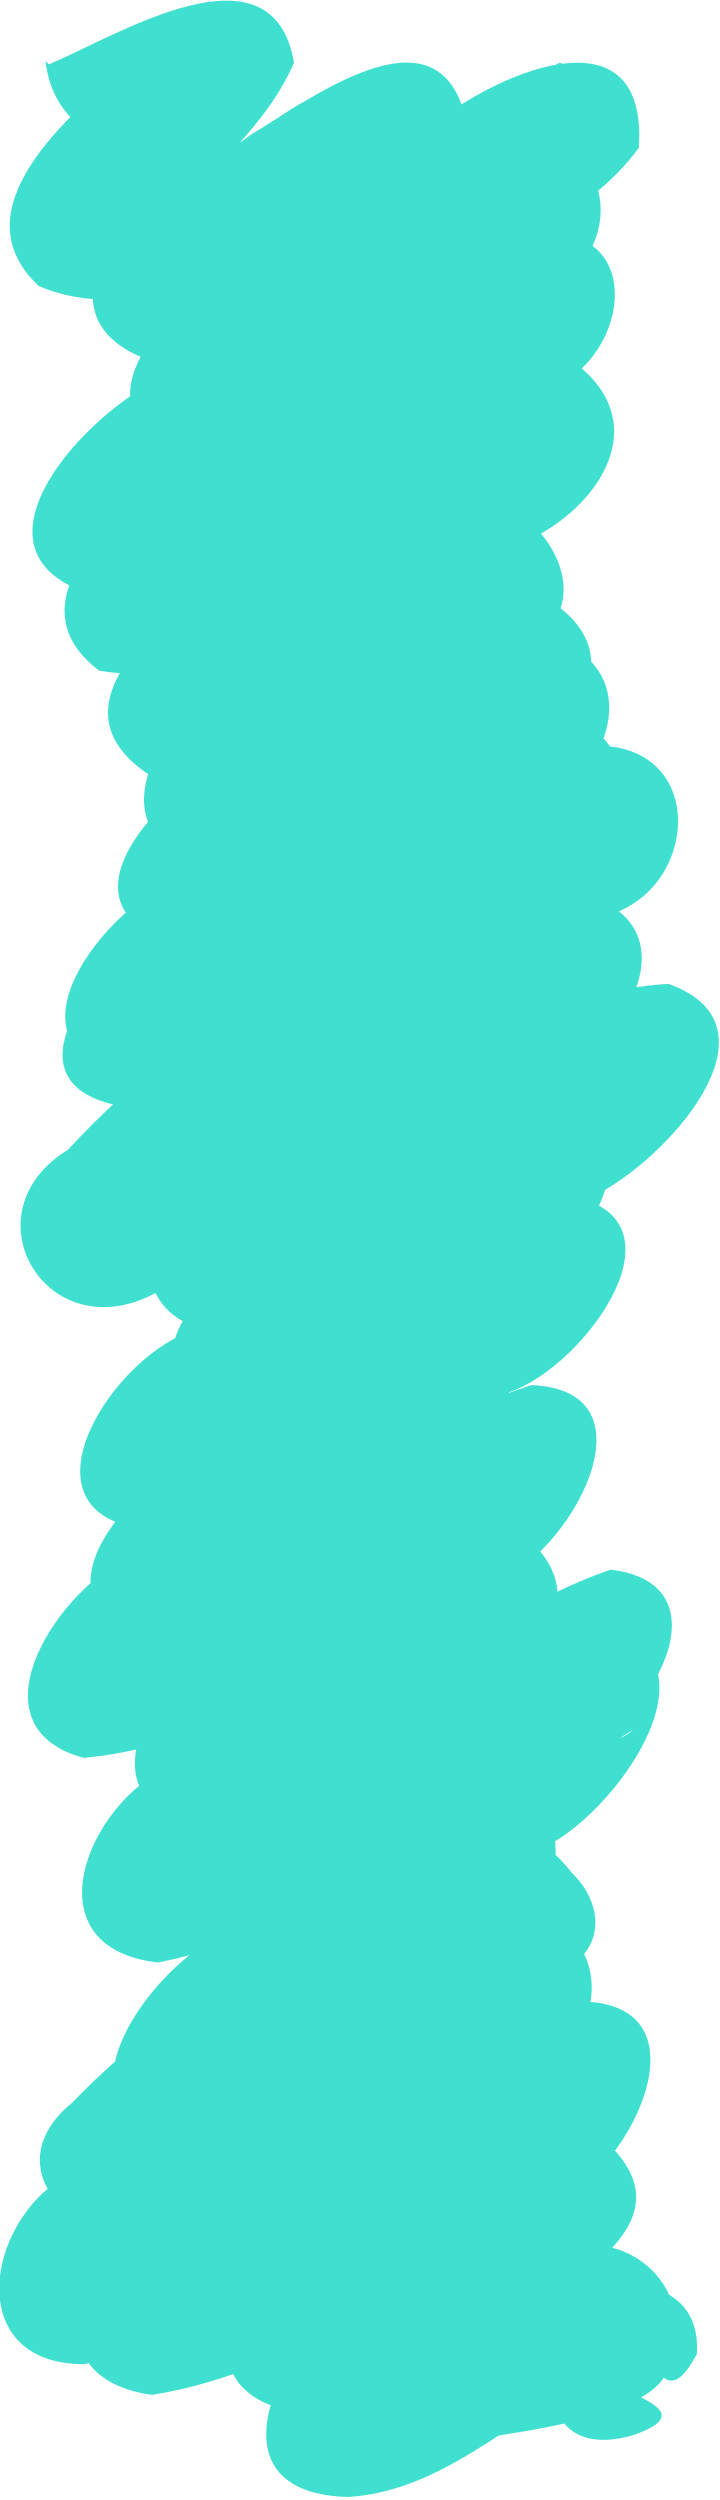
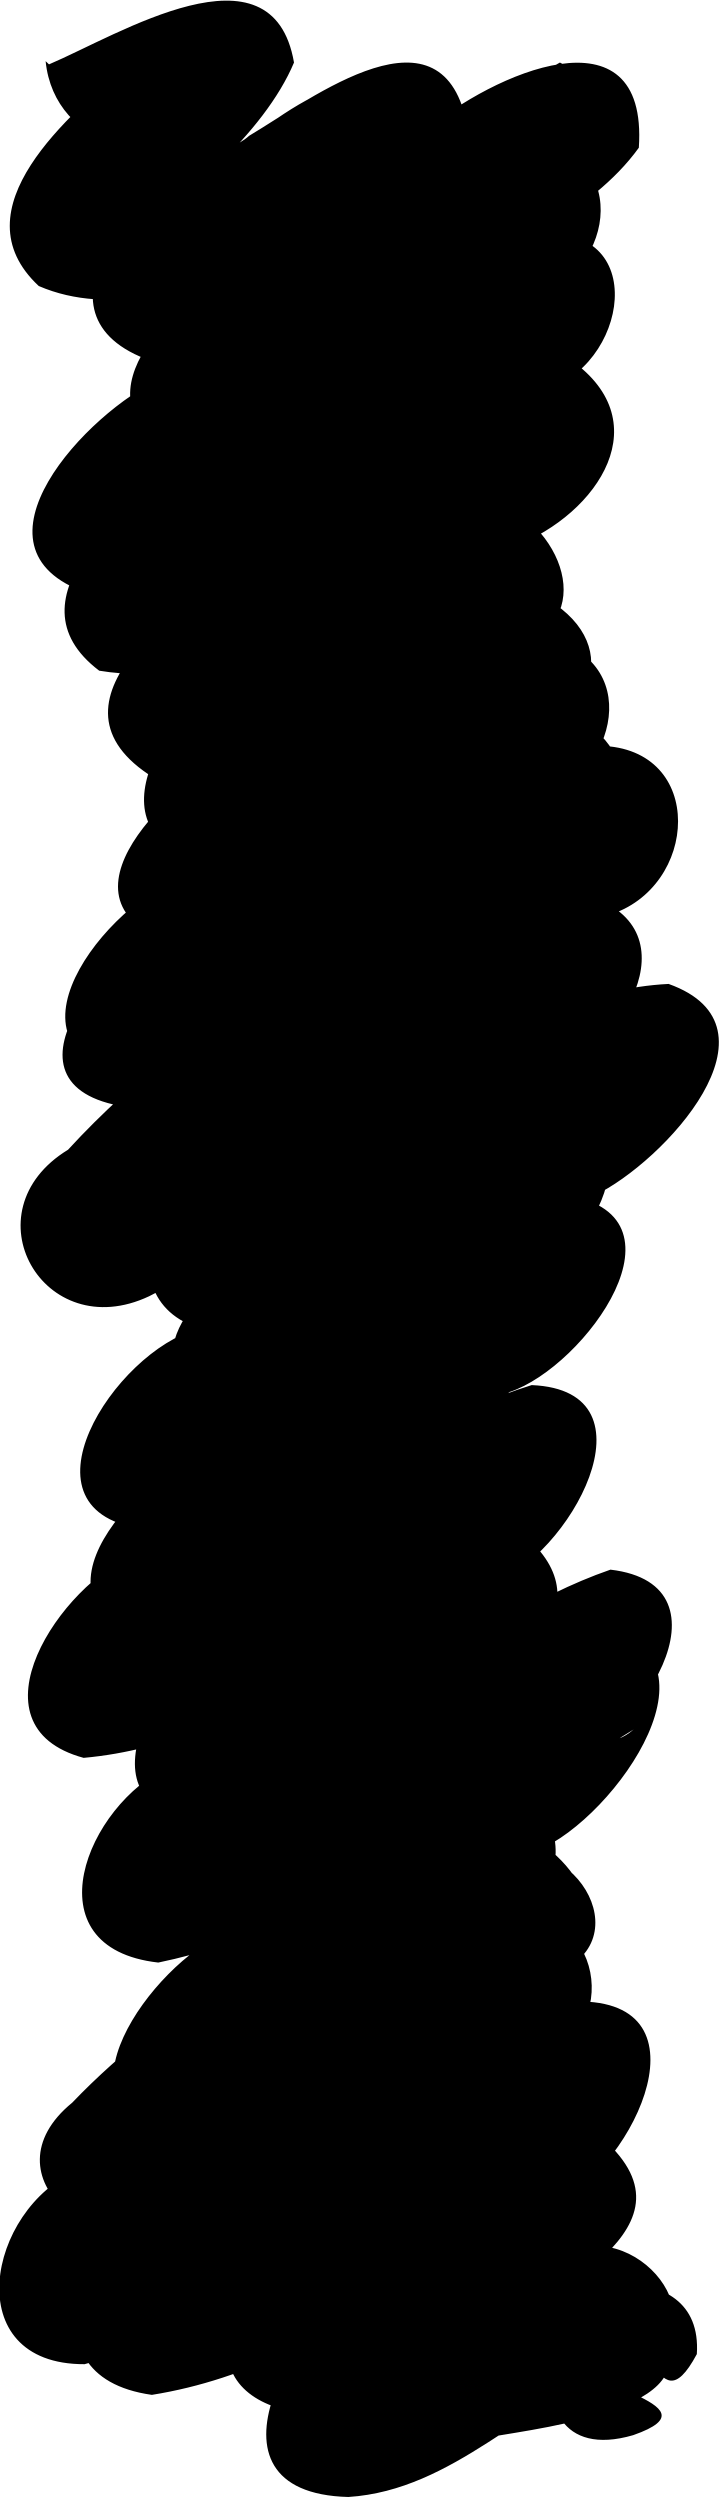
<svg xmlns="http://www.w3.org/2000/svg" width="5.94" height="20.628" version="1.1" viewBox="0 0 1.572 5.458">
  <g transform="translate(-31.8 -105.73)">
-     <path d="m31.907 105.87c0.151-0.064 0.488-0.276 0.535-4e-3 -0.064 0.153-0.254 0.32-0.382 0.371-0.159-0.171 0.187-0.123 0.284-0.211 0.139-0.083 0.426-0.304 0.477-0.018-0.08 0.188-0.325 0.231-0.465 0.372-0.117 0.113-0.127-0.052-0.178-0.112 0.193-0.056 0.383-0.135 0.551-0.253 0.143-0.123 0.487-0.278 0.466 0.037-0.106 0.147-0.297 0.217-0.438 0.332-0.147 0.092-0.291 0.204-0.442 0.281-0.069-0.113-0.185-0.231 0.009-0.257 0.223-0.118 0.422-0.279 0.654-0.38 0.216 0.066 0.147 0.321-0.042 0.368-0.267 0.203-0.547 0.388-0.836 0.558 0.103-0.101-0.208-0.197 0.008-0.212 0.308-0.125 0.564-0.348 0.871-0.476 0.04 0.108 0.225 0.241 0.011 0.286-0.274 0.192-0.544 0.389-0.82 0.579 0.078-0.1-0.185-0.197 0.016-0.213 0.29-0.123 0.546-0.319 0.851-0.409 0.208 0.137 0.069 0.343-0.113 0.413-0.218 0.157-0.437 0.314-0.671 0.447 0.06-0.127-0.165-0.213 0.048-0.23 0.211-0.081 0.397-0.215 0.608-0.294 0.185 0.098 0.097 0.284-0.064 0.342-0.166 0.121-0.346 0.223-0.504 0.354 0.081-0.124-0.226-0.194 0.022-0.223 0.199-0.057 0.443-0.284 0.609-0.243 0.103 0.095 0.135 0.236-0.039 0.264-0.22 0.144-0.446 0.279-0.673 0.411 0.117-0.093-0.088-0.218-0.069-0.209 0.285-0.109 0.524-0.309 0.809-0.418 0.216 0.061 0.136 0.315-0.041 0.366-0.246 0.2-0.511 0.377-0.795 0.519 0.107-0.12-0.246-0.179-0.015-0.23 0.283-0.163 0.551-0.357 0.861-0.467 0.11 0.12 0.154 0.29-0.047 0.338-0.253 0.177-0.529 0.319-0.806 0.456 0.1-0.133-0.169-0.199-0.118-0.191 0.35-0.198 0.692-0.416 1.071-0.556 0.233 5e-3 0.216 0.311 0.018 0.37-0.325 0.293-0.723 0.489-1.053 0.776 0.037-0.126-0.189-0.188 0.013-0.231 0.332-0.194 0.622-0.472 0.996-0.588 0.236 0.077 0.069 0.342-0.091 0.399-0.207 0.165-0.42 0.323-0.644 0.466 0.087-0.095-0.173-0.181 0.015-0.198 0.295-0.16 0.542-0.456 0.896-0.474 0.263 0.094-0.01 0.389-0.162 0.462-0.235 0.184-0.482 0.353-0.743 0.497-0.176-0.134-0.101-0.269 0.075-0.347 0.175-0.137 0.347-0.281 0.55-0.376 0.252 0.03 0.152 0.338-0.03 0.396-0.234 0.195-0.487 0.372-0.763 0.503 0.094-0.136-0.211-0.195-0.011-0.227 0.285-0.146 0.536-0.364 0.851-0.448 0.296 0.039 0.051 0.376-0.114 0.431-0.224 0.175-0.465 0.327-0.696 0.492 0.123-0.124-0.248-0.188-0.01-0.237 0.193-0.084 0.394-0.371 0.588-0.316 0.242 0.159-0.046 0.303-0.178 0.408-0.173 0.132-0.352 0.256-0.532 0.379 0.053-0.12-0.191-0.187 2e-3 -0.216 0.305-0.152 0.545-0.423 0.874-0.525 0.284 0.012 0.08 0.379-0.087 0.433-0.184 0.153-0.368 0.306-0.561 0.448 0.093-0.131-0.247-0.169 0.003-0.231 0.206-0.088 0.42-0.432 0.643-0.309 0.167 0.161-0.066 0.311-0.185 0.404-0.188 0.154-0.385 0.296-0.58 0.441 0.092-0.125-0.205-0.193 0.013-0.221 0.334-0.144 0.583-0.443 0.926-0.562 0.28 0.033 0.062 0.383-0.116 0.417-0.19 0.131-0.371 0.278-0.577 0.383 0.109-0.15-0.255-0.169-0.024-0.239 0.225-0.146 0.417-0.354 0.679-0.435 0.311 0.042 0.05 0.417-0.121 0.487-0.232 0.194-0.454 0.402-0.709 0.567 0.068-0.127-0.234-0.188-0.014-0.252 0.219-0.149 0.398-0.356 0.64-0.469 0.228 0.093 0.098 0.339-0.071 0.408-0.224 0.189-0.46 0.364-0.712 0.513 0.091-0.141-0.22-0.194-0.007-0.229 0.308-0.158 0.549-0.42 0.865-0.564 0.146 0.092 0.181 0.265 6.34e-4 0.341-0.282 0.269-0.611 0.489-0.93 0.706-0.007-0.059-0.093-0.174-0.079-0.164 0.276-0.148 0.495-0.379 0.748-0.559 0.1-0.184 0.407-0.217 0.36 0.053-0.167 0.185-0.387 0.322-0.575 0.49-0.087 0.059-0.262 0.236-0.292 0.226 0.017-0.098-0.162-0.157 0.016-0.179 0.305-0.156 0.536-0.435 0.857-0.558 0.288 7e-3 0.098 0.384-0.071 0.445-0.155 0.139-0.31 0.278-0.477 0.402 0.094-0.127-0.256-0.157-0.045-0.223 0.227-0.068 0.404-0.414 0.648-0.315 0.211 0.202-0.171 0.333-0.281 0.464-0.085 0.027-0.258 0.303-0.239 0.127-0.204-0.108 0.144-0.118 0.209-0.211 0.146-0.081 0.291-0.221 0.399-0.038 0.138 0.118-0.161 0.177-0.23 0.246 0.042-0.098-0.074-0.178-0.117-0.192 0.129-0.101 0.469-0.162 0.454 0.065-0.096 0.179-0.093-0.125-0.235-7e-3 -0.066 0.078 0.299 0.113 0.096 0.184-0.319 0.093-0.154-0.479 0.041-0.239 0.159 0.175-0.233 0.222-0.354 0.243-0.268-0.092 0.025-0.37 0.181-0.41 0.174-0.055 0.339 0.208 0.105 0.256-0.209 0.076-0.364 0.27-0.595 0.285-0.348-9e-3 -0.114-0.405 0.071-0.493 0.144-0.129 0.364-0.359 0.517-0.124-0.111 0.162-0.315 0.25-0.475 0.363-0.151 0.149-0.506 0.051-0.326-0.184 0.162-0.196 0.391-0.319 0.571-0.498 0.107-0.133 0.136 0.148 0.267 0.062-0.329 0.247-0.629 0.583-1.054 0.651-0.299-0.042-0.137-0.383 0.042-0.478 0.224-0.212 0.48-0.386 0.732-0.562 0.205-0.045 0.263 0.254 0.062 0.31-0.279 0.28-0.591 0.561-0.983 0.663-0.277 1e-3 -0.213-0.339-0.016-0.423 0.278-0.26 0.632-0.428 0.909-0.686 0.182-0.066 0.337 0.207 0.107 0.264-0.25 0.188-0.499 0.387-0.785 0.519-0.18 0.122-0.439-0.084-0.242-0.245 0.218-0.228 0.505-0.374 0.742-0.579 0.142-0.171 0.451 0.097 0.199 0.2-0.233 0.153-0.422 0.41-0.715 0.445-0.291-0.041-0.049-0.372 0.108-0.436 0.229-0.19 0.462-0.375 0.695-0.56 0.055 0.044 0.103 0.196 0.197 0.115-0.27 0.164-0.493 0.412-0.802 0.505-0.271 9.8e-4 -0.128-0.34 0.05-0.382 0.201-0.148 0.41-0.285 0.625-0.413-0.056 0.168 0.287 0.134 0.084 0.226-0.299 0.237-0.613 0.494-0.995 0.573-0.283-0.032-0.157-0.345 0.024-0.428 0.198-0.171 0.424-0.304 0.628-0.465 0.123 0.091 0.261 0.172 0.037 0.247-0.188 0.134-0.371 0.319-0.612 0.337-0.269-0.048-0.052-0.365 0.087-0.447 0.186-0.147 0.38-0.287 0.565-0.437-0.08 0.168 0.297 0.138 0.068 0.221-0.297 0.207-0.582 0.491-0.96 0.525-0.258-0.07-0.05-0.38 0.113-0.445 0.199-0.164 0.42-0.301 0.629-0.45 0.179-0.045 0.27 0.243 0.061 0.29-0.211 0.15-0.422 0.352-0.697 0.351-0.246-0.144 0.07-0.384 0.21-0.478 0.211-0.16 0.433-0.306 0.658-0.447-0.08 0.165 0.283 0.159 0.065 0.226-0.283 0.18-0.562 0.397-0.902 0.454-0.3-0.035-0.068-0.39 0.112-0.437 0.226-0.163 0.461-0.313 0.695-0.465 0.125 0.072 0.265 0.196 0.053 0.271-0.209 0.17-0.425 0.34-0.679 0.436-0.191-0.085-0.154-0.304 0.035-0.363 0.258-0.195 0.539-0.359 0.797-0.553-0.068 0.16 0.264 0.144 0.064 0.199-0.294 0.167-0.554 0.414-0.893 0.485-0.299-0.02-0.178-0.369 0.026-0.445 0.211-0.173 0.444-0.318 0.673-0.465-0.027 0.113 0.176 0.194 0.142 0.189-0.326 0.232-0.662 0.458-1.019 0.639-0.231 0.109-0.398-0.185-0.177-0.32 0.298-0.325 0.704-0.517 1.046-0.787 0.135-0.132 0.4 0.133 0.144 0.177-0.363 0.16-0.675 0.448-1.078 0.514-0.288-0.055-0.006-0.371 0.156-0.411 0.263-0.167 0.534-0.323 0.82-0.449 0.164 0.071 0.175 0.27-0.016 0.31-0.298 0.191-0.598 0.411-0.951 0.479-0.289-0.063-0.019-0.397 0.156-0.438 0.238-0.162 0.469-0.335 0.724-0.47 0.116 0.081 0.223 0.217 0.022 0.268-0.246 0.16-0.512 0.344-0.815 0.349-0.253-0.103 0.042-0.365 0.187-0.427 0.195-0.13 0.397-0.254 0.618-0.335 0.204 0.095 0.15 0.276-0.045 0.335-0.209 0.127-0.44 0.245-0.69 0.251-0.243-0.075-0.038-0.365 0.116-0.427 0.174-0.133 0.362-0.245 0.552-0.352 0.156 0.076 0.208 0.29-0.007 0.325-0.228 0.144-0.484 0.289-0.764 0.268-0.248-0.167 0.093-0.39 0.241-0.481 0.202-0.096 0.402-0.356 0.613-0.334 0.274 0.169-0.154 0.265-0.279 0.373-0.209 0.111-0.434 0.257-0.682 0.216-0.21-0.159 0.07-0.371 0.203-0.471 0.237-0.189 0.49-0.369 0.771-0.483 0.238-9e-3 0.171 0.317-0.026 0.346-0.302 0.185-0.606 0.422-0.975 0.438-0.28-0.097 0.002-0.396 0.162-0.468 0.255-0.184 0.53-0.335 0.789-0.512 0.16 0.064 0.24 0.258 0.018 0.302-0.242 0.159-0.492 0.331-0.785 0.373-0.221-0.131 0.02-0.34 0.158-0.42 0.223-0.156 0.454-0.3 0.691-0.433 0.121 0.061 0.246 0.217 0.037 0.264-0.28 0.19-0.589 0.393-0.942 0.383-0.272-0.106 1.2e-5 -0.403 0.18-0.444 0.15-0.12 0.366-0.282 0.474-0.036-0.014 0.134-0.269 0.19-0.392 0.27-0.153 0.058-0.338 0.119-0.495 0.051-0.18-0.168 0.068-0.375 0.198-0.486 0.056-0.083 0.228-0.131 0.17 0.029 0.012 0.086 0.179 0.041 0.038 0.089-0.135 0.129-0.372 0.068-0.391-0.123z" fill="turquoise" style="paint-order:markers fill stroke" />
+     <path d="m31.907 105.87c0.151-0.064 0.488-0.276 0.535-4e-3 -0.064 0.153-0.254 0.32-0.382 0.371-0.159-0.171 0.187-0.123 0.284-0.211 0.139-0.083 0.426-0.304 0.477-0.018-0.08 0.188-0.325 0.231-0.465 0.372-0.117 0.113-0.127-0.052-0.178-0.112 0.193-0.056 0.383-0.135 0.551-0.253 0.143-0.123 0.487-0.278 0.466 0.037-0.106 0.147-0.297 0.217-0.438 0.332-0.147 0.092-0.291 0.204-0.442 0.281-0.069-0.113-0.185-0.231 0.009-0.257 0.223-0.118 0.422-0.279 0.654-0.38 0.216 0.066 0.147 0.321-0.042 0.368-0.267 0.203-0.547 0.388-0.836 0.558 0.103-0.101-0.208-0.197 0.008-0.212 0.308-0.125 0.564-0.348 0.871-0.476 0.04 0.108 0.225 0.241 0.011 0.286-0.274 0.192-0.544 0.389-0.82 0.579 0.078-0.1-0.185-0.197 0.016-0.213 0.29-0.123 0.546-0.319 0.851-0.409 0.208 0.137 0.069 0.343-0.113 0.413-0.218 0.157-0.437 0.314-0.671 0.447 0.06-0.127-0.165-0.213 0.048-0.23 0.211-0.081 0.397-0.215 0.608-0.294 0.185 0.098 0.097 0.284-0.064 0.342-0.166 0.121-0.346 0.223-0.504 0.354 0.081-0.124-0.226-0.194 0.022-0.223 0.199-0.057 0.443-0.284 0.609-0.243 0.103 0.095 0.135 0.236-0.039 0.264-0.22 0.144-0.446 0.279-0.673 0.411 0.117-0.093-0.088-0.218-0.069-0.209 0.285-0.109 0.524-0.309 0.809-0.418 0.216 0.061 0.136 0.315-0.041 0.366-0.246 0.2-0.511 0.377-0.795 0.519 0.107-0.12-0.246-0.179-0.015-0.23 0.283-0.163 0.551-0.357 0.861-0.467 0.11 0.12 0.154 0.29-0.047 0.338-0.253 0.177-0.529 0.319-0.806 0.456 0.1-0.133-0.169-0.199-0.118-0.191 0.35-0.198 0.692-0.416 1.071-0.556 0.233 5e-3 0.216 0.311 0.018 0.37-0.325 0.293-0.723 0.489-1.053 0.776 0.037-0.126-0.189-0.188 0.013-0.231 0.332-0.194 0.622-0.472 0.996-0.588 0.236 0.077 0.069 0.342-0.091 0.399-0.207 0.165-0.42 0.323-0.644 0.466 0.087-0.095-0.173-0.181 0.015-0.198 0.295-0.16 0.542-0.456 0.896-0.474 0.263 0.094-0.01 0.389-0.162 0.462-0.235 0.184-0.482 0.353-0.743 0.497-0.176-0.134-0.101-0.269 0.075-0.347 0.175-0.137 0.347-0.281 0.55-0.376 0.252 0.03 0.152 0.338-0.03 0.396-0.234 0.195-0.487 0.372-0.763 0.503 0.094-0.136-0.211-0.195-0.011-0.227 0.285-0.146 0.536-0.364 0.851-0.448 0.296 0.039 0.051 0.376-0.114 0.431-0.224 0.175-0.465 0.327-0.696 0.492 0.123-0.124-0.248-0.188-0.01-0.237 0.193-0.084 0.394-0.371 0.588-0.316 0.242 0.159-0.046 0.303-0.178 0.408-0.173 0.132-0.352 0.256-0.532 0.379 0.053-0.12-0.191-0.187 2e-3 -0.216 0.305-0.152 0.545-0.423 0.874-0.525 0.284 0.012 0.08 0.379-0.087 0.433-0.184 0.153-0.368 0.306-0.561 0.448 0.093-0.131-0.247-0.169 0.003-0.231 0.206-0.088 0.42-0.432 0.643-0.309 0.167 0.161-0.066 0.311-0.185 0.404-0.188 0.154-0.385 0.296-0.58 0.441 0.092-0.125-0.205-0.193 0.013-0.221 0.334-0.144 0.583-0.443 0.926-0.562 0.28 0.033 0.062 0.383-0.116 0.417-0.19 0.131-0.371 0.278-0.577 0.383 0.109-0.15-0.255-0.169-0.024-0.239 0.225-0.146 0.417-0.354 0.679-0.435 0.311 0.042 0.05 0.417-0.121 0.487-0.232 0.194-0.454 0.402-0.709 0.567 0.068-0.127-0.234-0.188-0.014-0.252 0.219-0.149 0.398-0.356 0.64-0.469 0.228 0.093 0.098 0.339-0.071 0.408-0.224 0.189-0.46 0.364-0.712 0.513 0.091-0.141-0.22-0.194-0.007-0.229 0.308-0.158 0.549-0.42 0.865-0.564 0.146 0.092 0.181 0.265 6.34e-4 0.341-0.282 0.269-0.611 0.489-0.93 0.706-0.007-0.059-0.093-0.174-0.079-0.164 0.276-0.148 0.495-0.379 0.748-0.559 0.1-0.184 0.407-0.217 0.36 0.053-0.167 0.185-0.387 0.322-0.575 0.49-0.087 0.059-0.262 0.236-0.292 0.226 0.017-0.098-0.162-0.157 0.016-0.179 0.305-0.156 0.536-0.435 0.857-0.558 0.288 7e-3 0.098 0.384-0.071 0.445-0.155 0.139-0.31 0.278-0.477 0.402 0.094-0.127-0.256-0.157-0.045-0.223 0.227-0.068 0.404-0.414 0.648-0.315 0.211 0.202-0.171 0.333-0.281 0.464-0.085 0.027-0.258 0.303-0.239 0.127-0.204-0.108 0.144-0.118 0.209-0.211 0.146-0.081 0.291-0.221 0.399-0.038 0.138 0.118-0.161 0.177-0.23 0.246 0.042-0.098-0.074-0.178-0.117-0.192 0.129-0.101 0.469-0.162 0.454 0.065-0.096 0.179-0.093-0.125-0.235-7e-3 -0.066 0.078 0.299 0.113 0.096 0.184-0.319 0.093-0.154-0.479 0.041-0.239 0.159 0.175-0.233 0.222-0.354 0.243-0.268-0.092 0.025-0.37 0.181-0.41 0.174-0.055 0.339 0.208 0.105 0.256-0.209 0.076-0.364 0.27-0.595 0.285-0.348-9e-3 -0.114-0.405 0.071-0.493 0.144-0.129 0.364-0.359 0.517-0.124-0.111 0.162-0.315 0.25-0.475 0.363-0.151 0.149-0.506 0.051-0.326-0.184 0.162-0.196 0.391-0.319 0.571-0.498 0.107-0.133 0.136 0.148 0.267 0.062-0.329 0.247-0.629 0.583-1.054 0.651-0.299-0.042-0.137-0.383 0.042-0.478 0.224-0.212 0.48-0.386 0.732-0.562 0.205-0.045 0.263 0.254 0.062 0.31-0.279 0.28-0.591 0.561-0.983 0.663-0.277 1e-3 -0.213-0.339-0.016-0.423 0.278-0.26 0.632-0.428 0.909-0.686 0.182-0.066 0.337 0.207 0.107 0.264-0.25 0.188-0.499 0.387-0.785 0.519-0.18 0.122-0.439-0.084-0.242-0.245 0.218-0.228 0.505-0.374 0.742-0.579 0.142-0.171 0.451 0.097 0.199 0.2-0.233 0.153-0.422 0.41-0.715 0.445-0.291-0.041-0.049-0.372 0.108-0.436 0.229-0.19 0.462-0.375 0.695-0.56 0.055 0.044 0.103 0.196 0.197 0.115-0.27 0.164-0.493 0.412-0.802 0.505-0.271 9.8e-4 -0.128-0.34 0.05-0.382 0.201-0.148 0.41-0.285 0.625-0.413-0.056 0.168 0.287 0.134 0.084 0.226-0.299 0.237-0.613 0.494-0.995 0.573-0.283-0.032-0.157-0.345 0.024-0.428 0.198-0.171 0.424-0.304 0.628-0.465 0.123 0.091 0.261 0.172 0.037 0.247-0.188 0.134-0.371 0.319-0.612 0.337-0.269-0.048-0.052-0.365 0.087-0.447 0.186-0.147 0.38-0.287 0.565-0.437-0.08 0.168 0.297 0.138 0.068 0.221-0.297 0.207-0.582 0.491-0.96 0.525-0.258-0.07-0.05-0.38 0.113-0.445 0.199-0.164 0.42-0.301 0.629-0.45 0.179-0.045 0.27 0.243 0.061 0.29-0.211 0.15-0.422 0.352-0.697 0.351-0.246-0.144 0.07-0.384 0.21-0.478 0.211-0.16 0.433-0.306 0.658-0.447-0.08 0.165 0.283 0.159 0.065 0.226-0.283 0.18-0.562 0.397-0.902 0.454-0.3-0.035-0.068-0.39 0.112-0.437 0.226-0.163 0.461-0.313 0.695-0.465 0.125 0.072 0.265 0.196 0.053 0.271-0.209 0.17-0.425 0.34-0.679 0.436-0.191-0.085-0.154-0.304 0.035-0.363 0.258-0.195 0.539-0.359 0.797-0.553-0.068 0.16 0.264 0.144 0.064 0.199-0.294 0.167-0.554 0.414-0.893 0.485-0.299-0.02-0.178-0.369 0.026-0.445 0.211-0.173 0.444-0.318 0.673-0.465-0.027 0.113 0.176 0.194 0.142 0.189-0.326 0.232-0.662 0.458-1.019 0.639-0.231 0.109-0.398-0.185-0.177-0.32 0.298-0.325 0.704-0.517 1.046-0.787 0.135-0.132 0.4 0.133 0.144 0.177-0.363 0.16-0.675 0.448-1.078 0.514-0.288-0.055-0.006-0.371 0.156-0.411 0.263-0.167 0.534-0.323 0.82-0.449 0.164 0.071 0.175 0.27-0.016 0.31-0.298 0.191-0.598 0.411-0.951 0.479-0.289-0.063-0.019-0.397 0.156-0.438 0.238-0.162 0.469-0.335 0.724-0.47 0.116 0.081 0.223 0.217 0.022 0.268-0.246 0.16-0.512 0.344-0.815 0.349-0.253-0.103 0.042-0.365 0.187-0.427 0.195-0.13 0.397-0.254 0.618-0.335 0.204 0.095 0.15 0.276-0.045 0.335-0.209 0.127-0.44 0.245-0.69 0.251-0.243-0.075-0.038-0.365 0.116-0.427 0.174-0.133 0.362-0.245 0.552-0.352 0.156 0.076 0.208 0.29-0.007 0.325-0.228 0.144-0.484 0.289-0.764 0.268-0.248-0.167 0.093-0.39 0.241-0.481 0.202-0.096 0.402-0.356 0.613-0.334 0.274 0.169-0.154 0.265-0.279 0.373-0.209 0.111-0.434 0.257-0.682 0.216-0.21-0.159 0.07-0.371 0.203-0.471 0.237-0.189 0.49-0.369 0.771-0.483 0.238-9e-3 0.171 0.317-0.026 0.346-0.302 0.185-0.606 0.422-0.975 0.438-0.28-0.097 0.002-0.396 0.162-0.468 0.255-0.184 0.53-0.335 0.789-0.512 0.16 0.064 0.24 0.258 0.018 0.302-0.242 0.159-0.492 0.331-0.785 0.373-0.221-0.131 0.02-0.34 0.158-0.42 0.223-0.156 0.454-0.3 0.691-0.433 0.121 0.061 0.246 0.217 0.037 0.264-0.28 0.19-0.589 0.393-0.942 0.383-0.272-0.106 1.2e-5 -0.403 0.18-0.444 0.15-0.12 0.366-0.282 0.474-0.036-0.014 0.134-0.269 0.19-0.392 0.27-0.153 0.058-0.338 0.119-0.495 0.051-0.18-0.168 0.068-0.375 0.198-0.486 0.056-0.083 0.228-0.131 0.17 0.029 0.012 0.086 0.179 0.041 0.038 0.089-0.135 0.129-0.372 0.068-0.391-0.123z" style="paint-order:markers fill stroke" />
  </g>
</svg>
